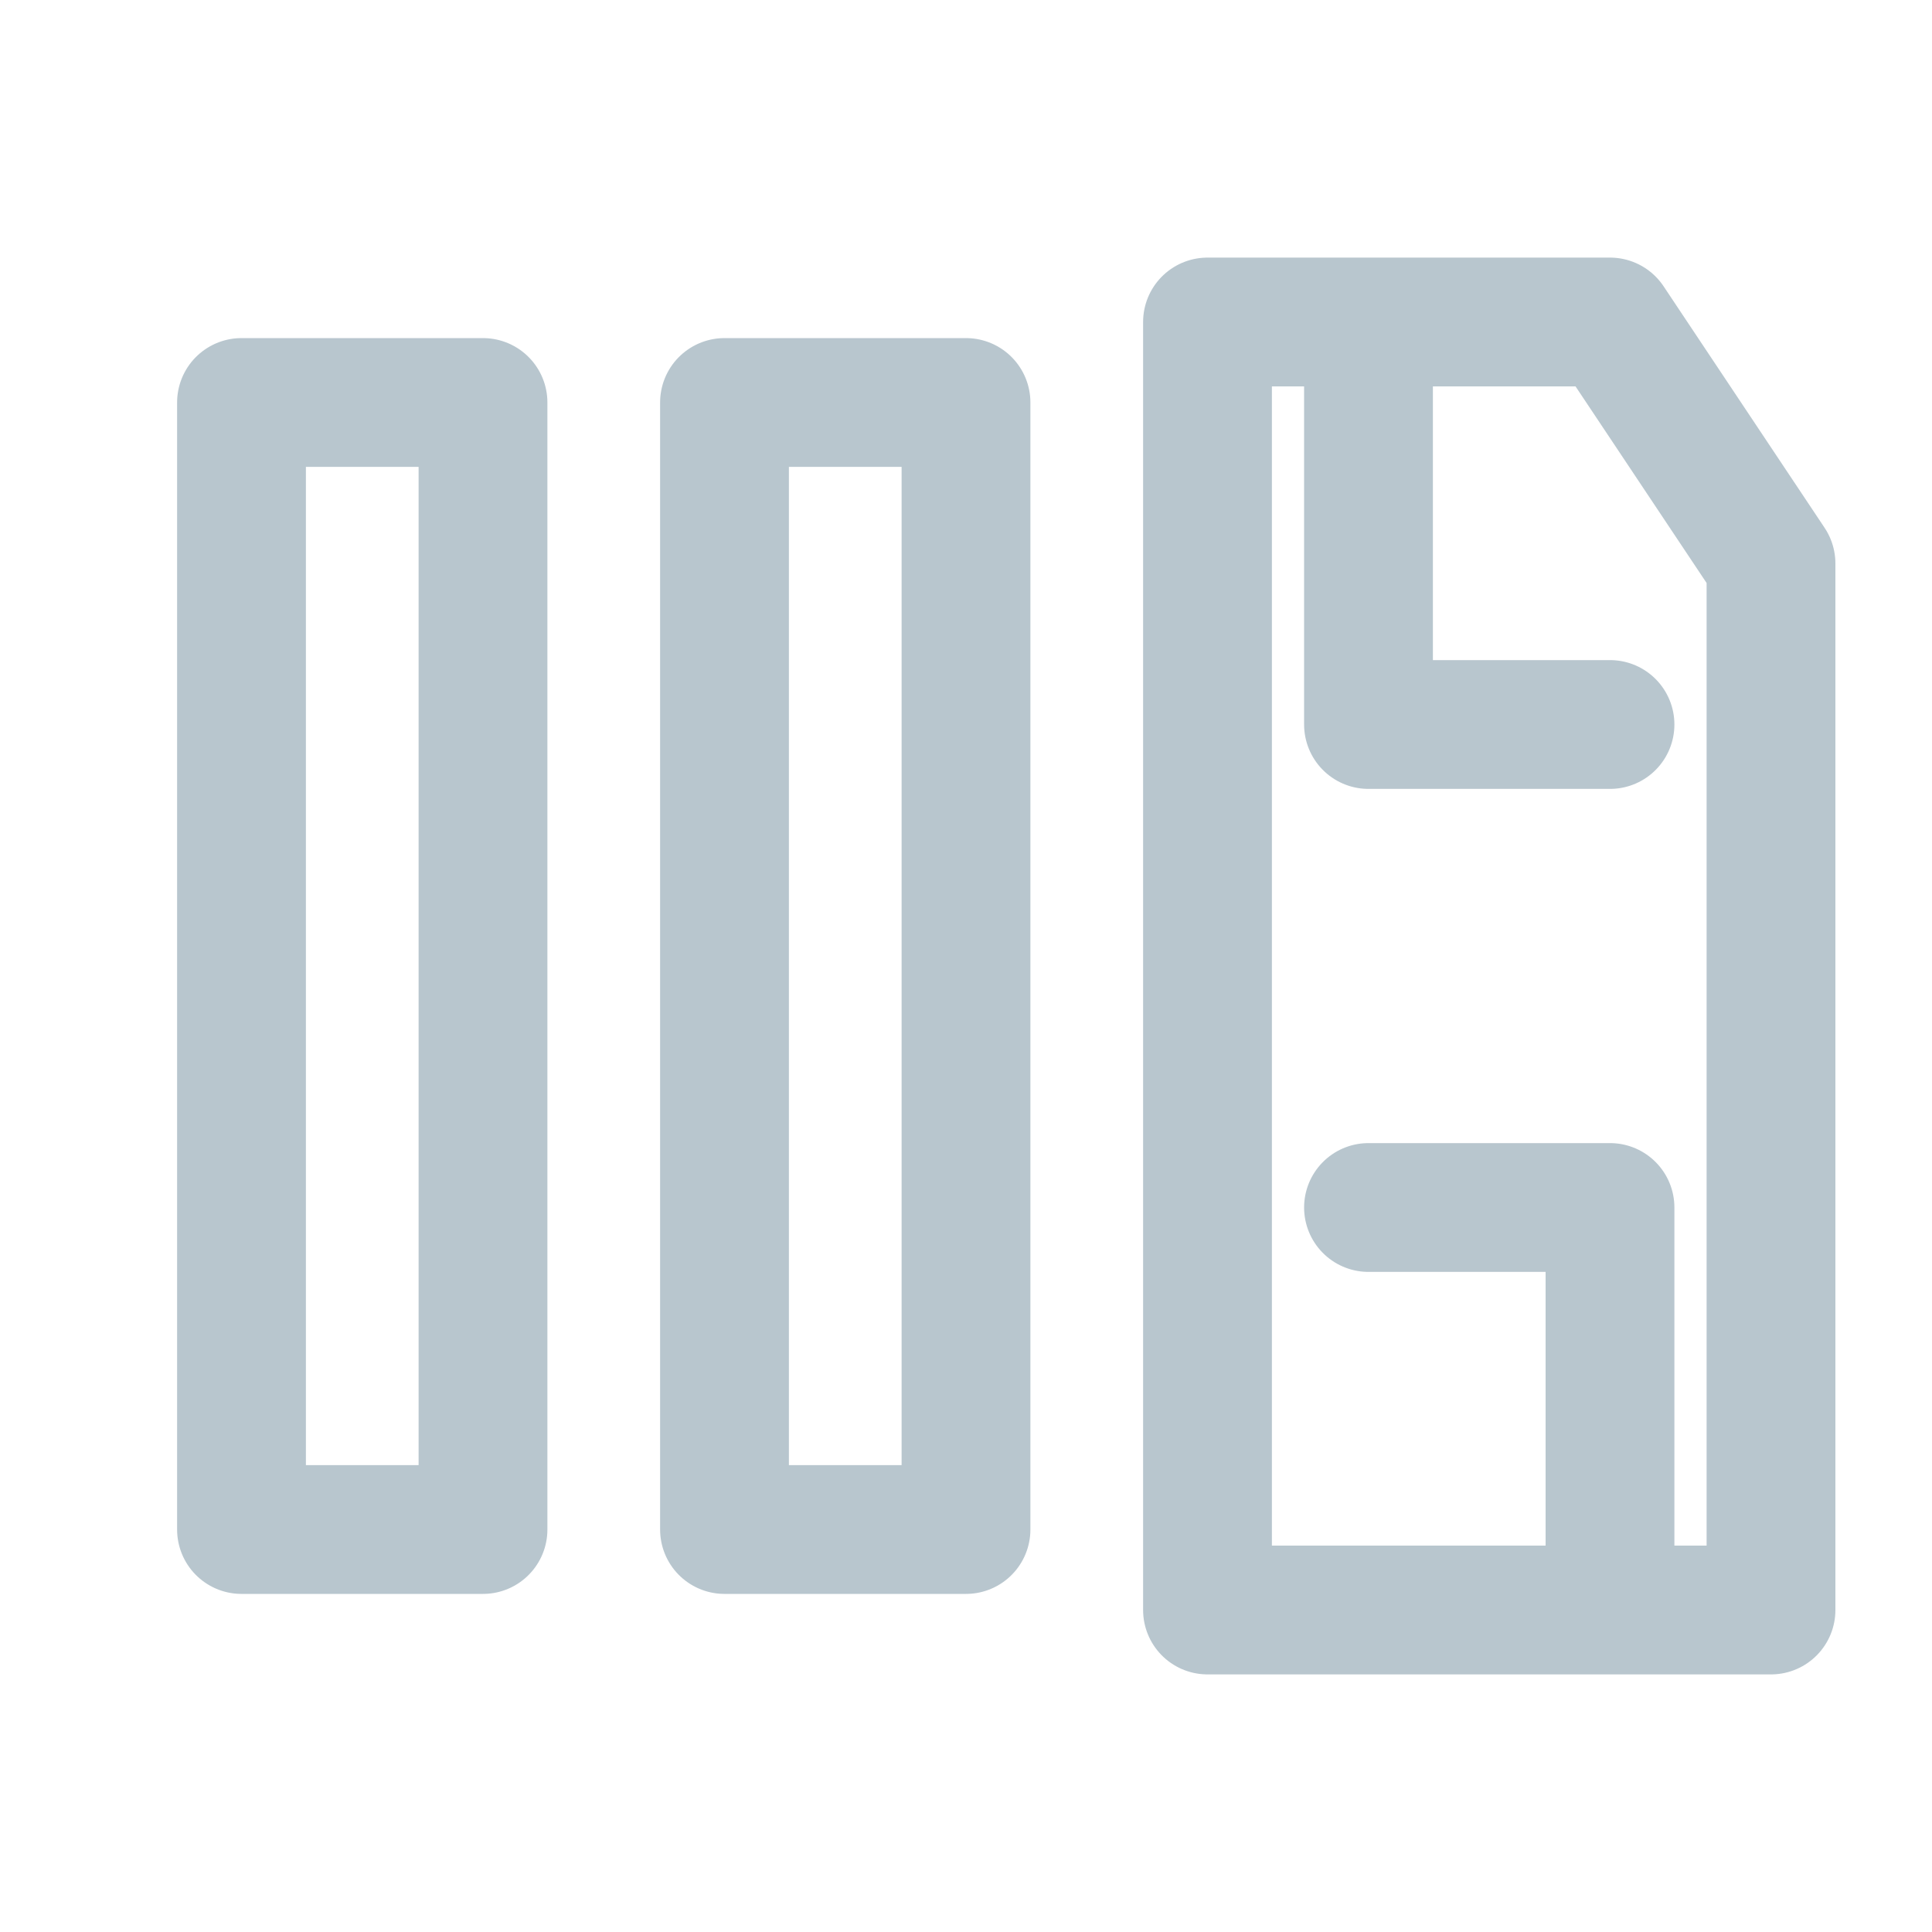
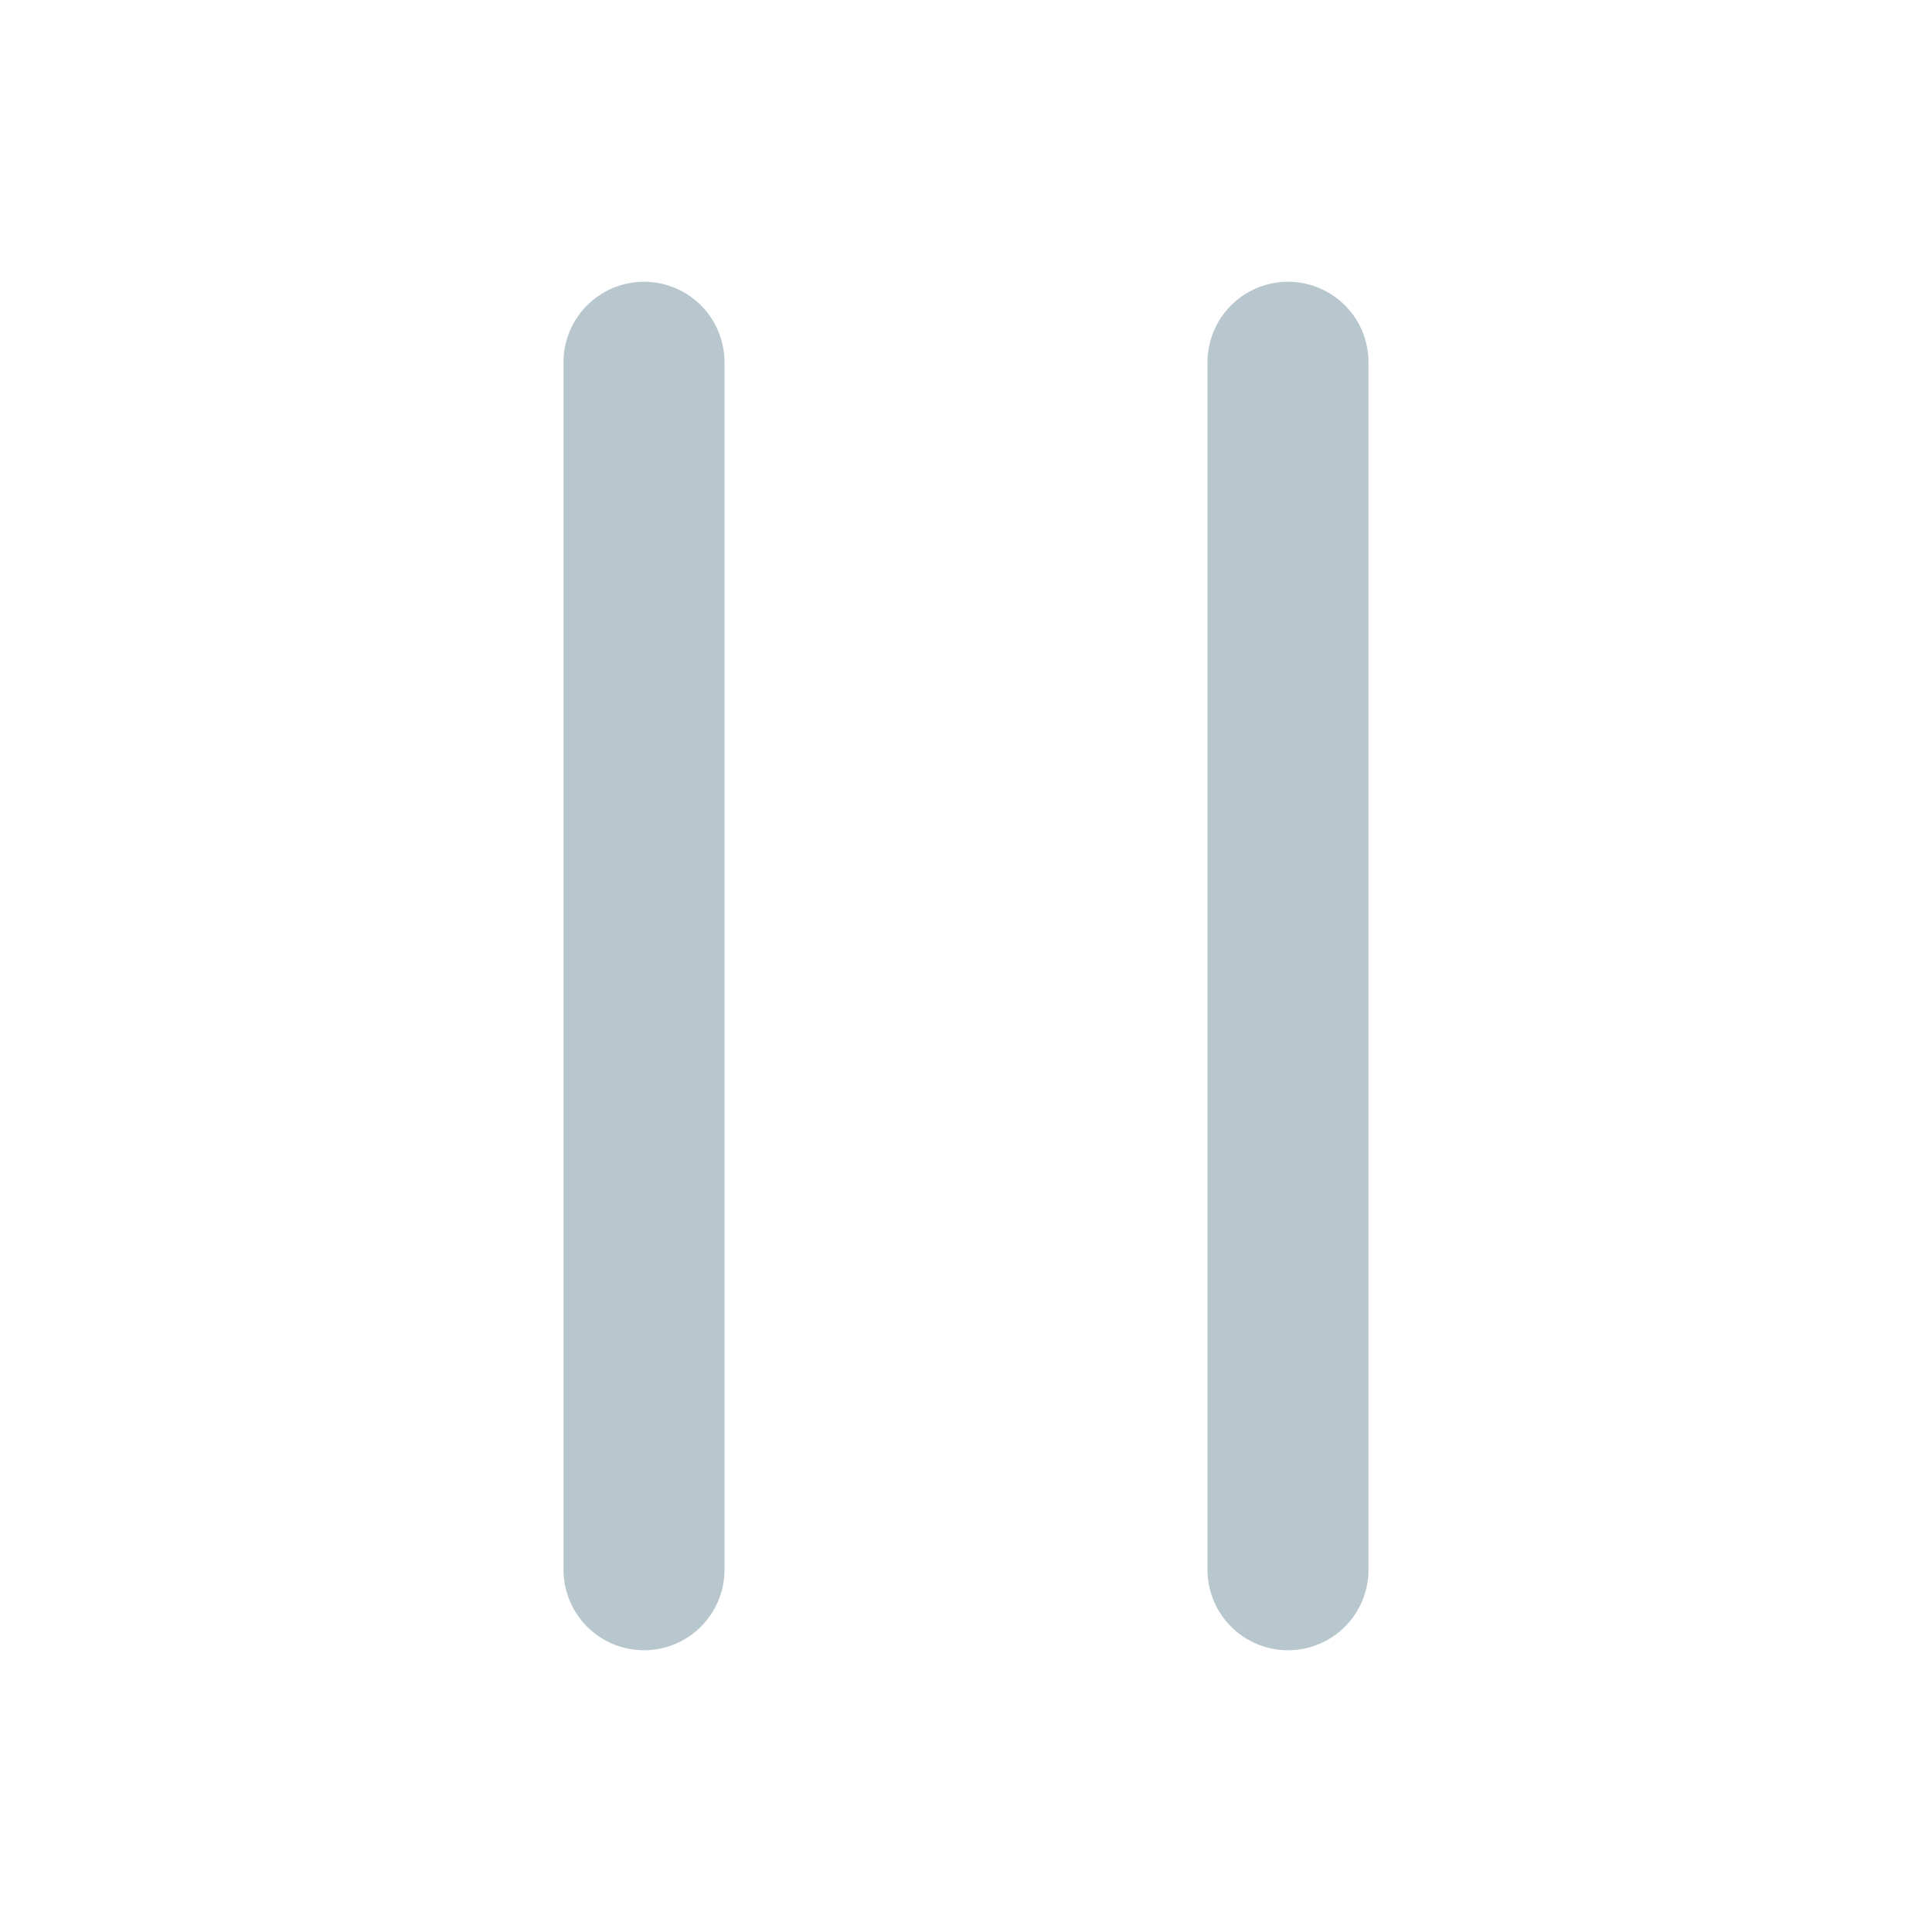
<svg xmlns="http://www.w3.org/2000/svg" width="24" height="24" viewBox="0 0 24 24">
-   <g fill="none" stroke="#b8c6ce" stroke-width="1.6" stroke-linecap="round" stroke-linejoin="round">
-     <path d="M3 5h3v14H3V5ZM9 5h3v14H9V5ZM15 4h5l2 3v13h-7V4ZM17 4v5h3M17 15h3v5" />
+   <g fill="none" stroke="#b8c6ce" stroke-width="2" stroke-linecap="round" stroke-linejoin="round">
+     <path d="M8 4.5V19.5" />
+     <path d="M16 4.5V19.5" />
  </g>
</svg>
